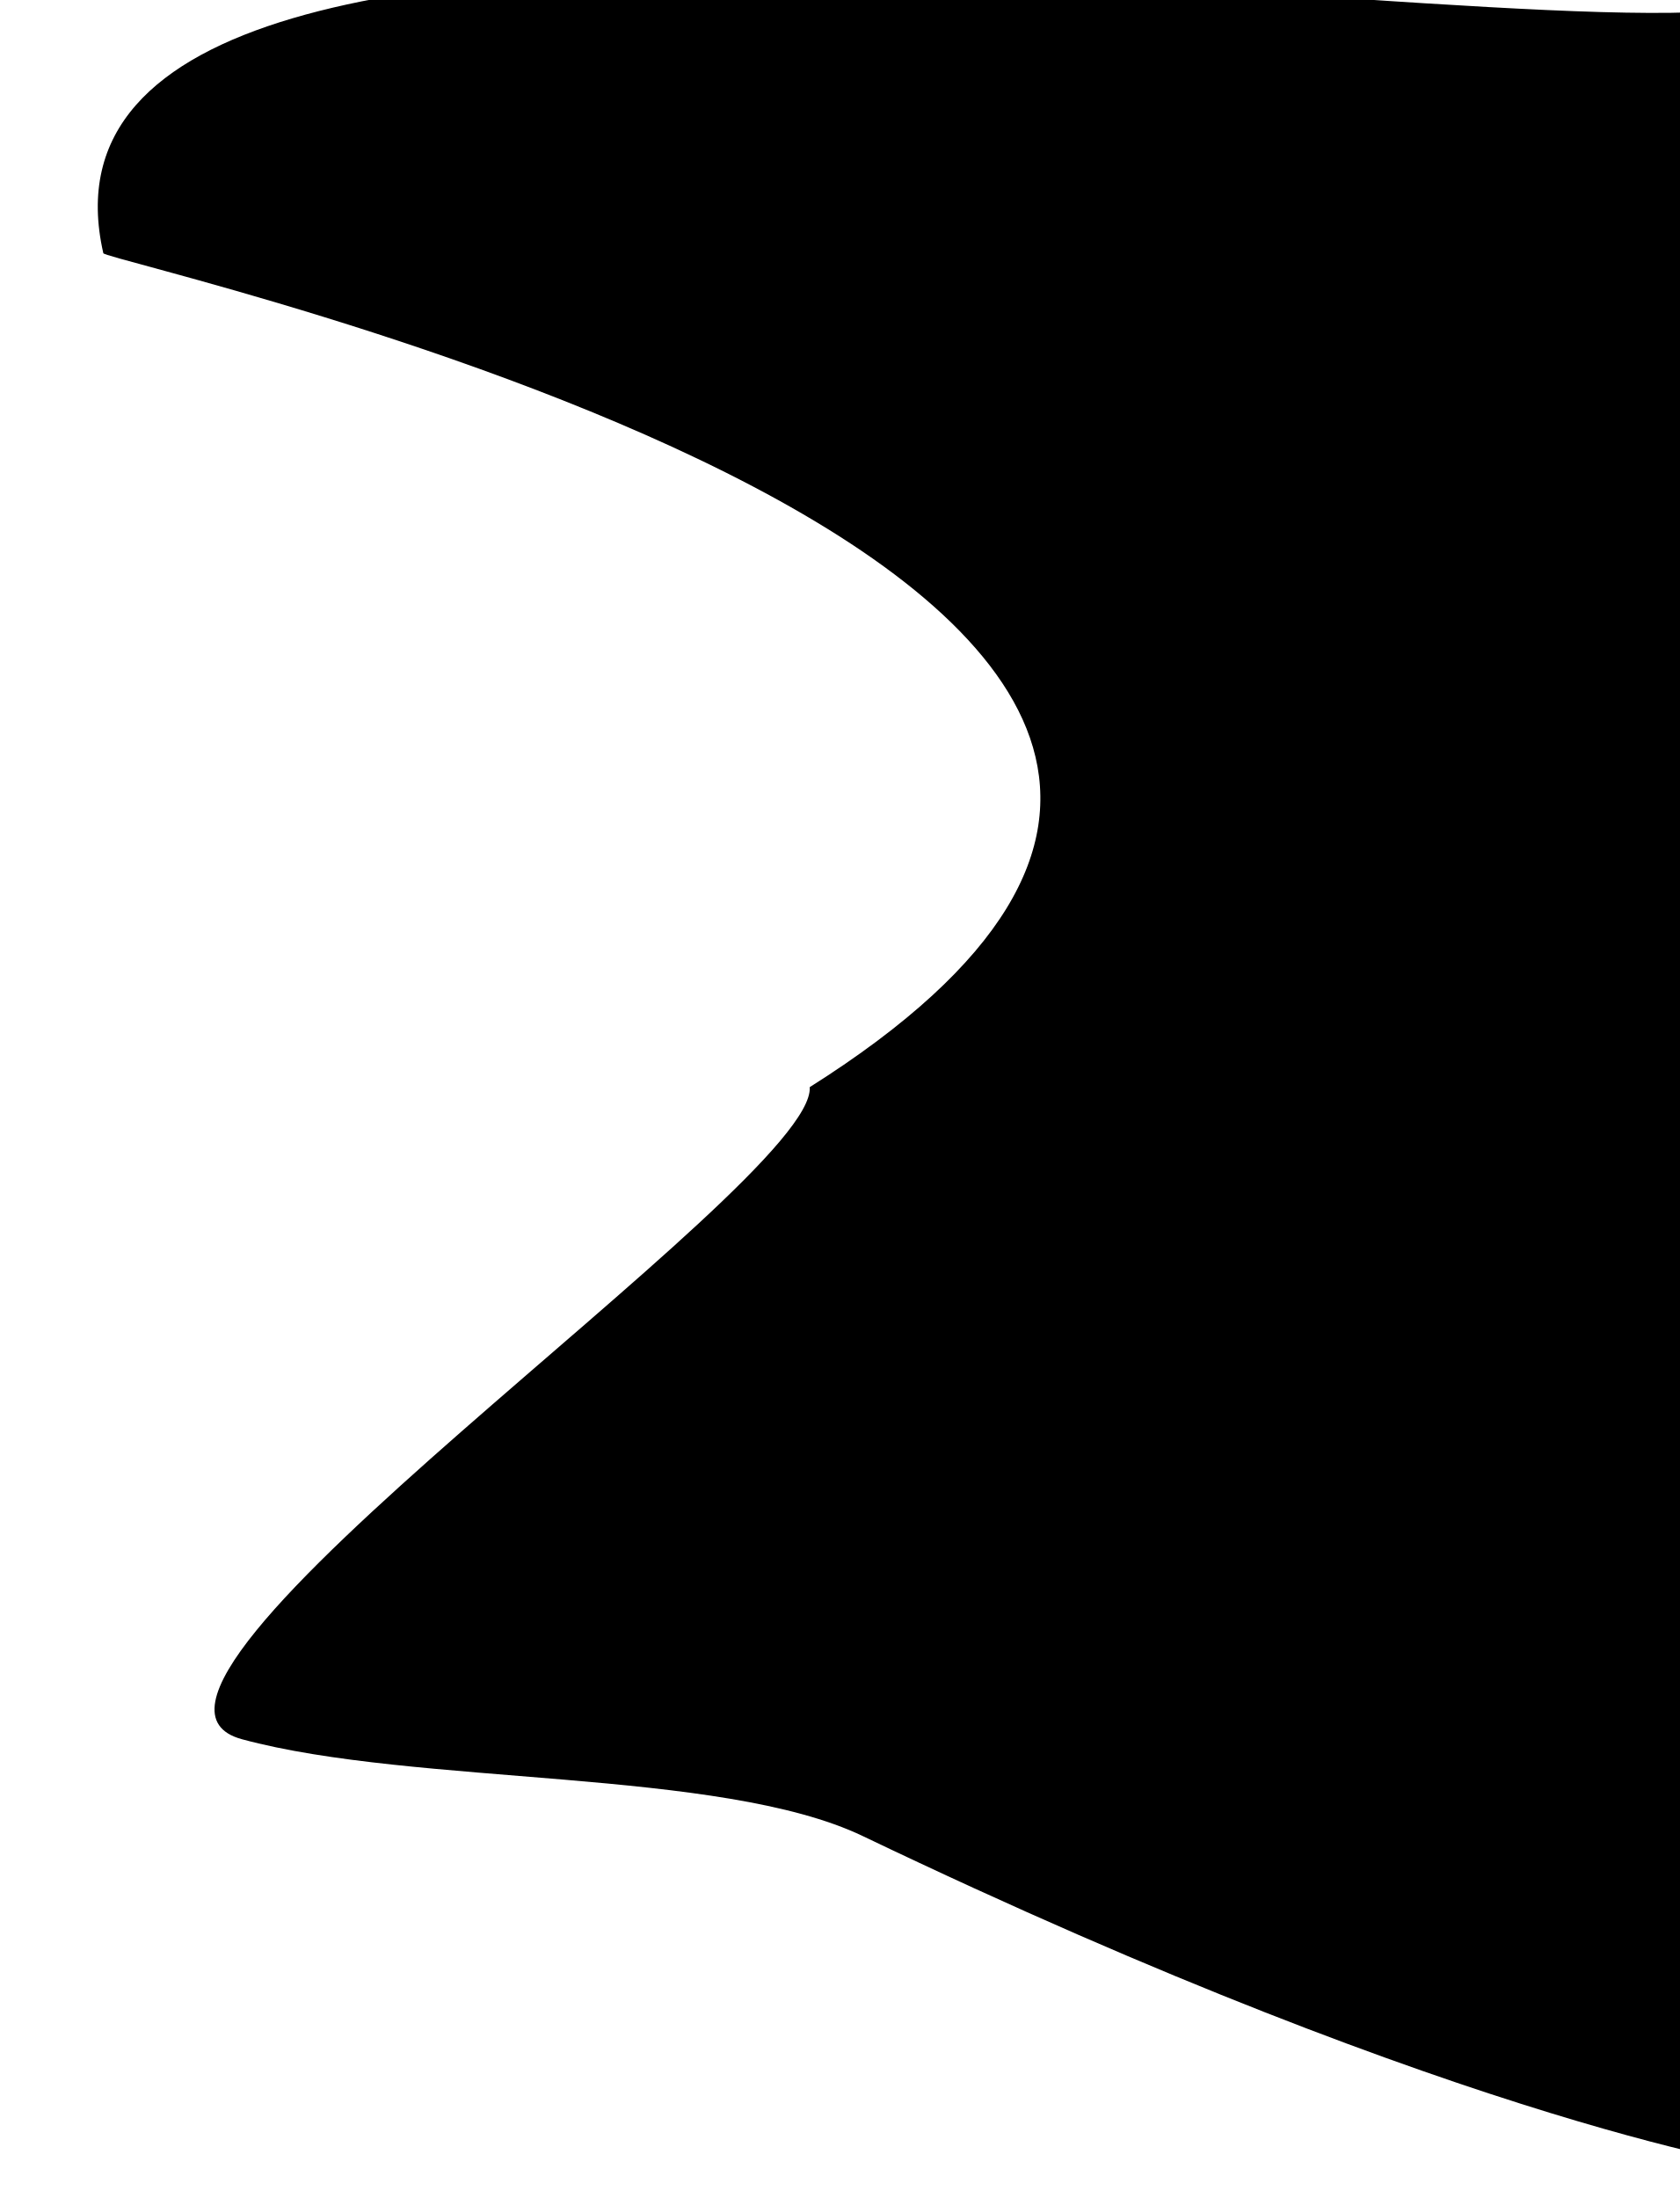
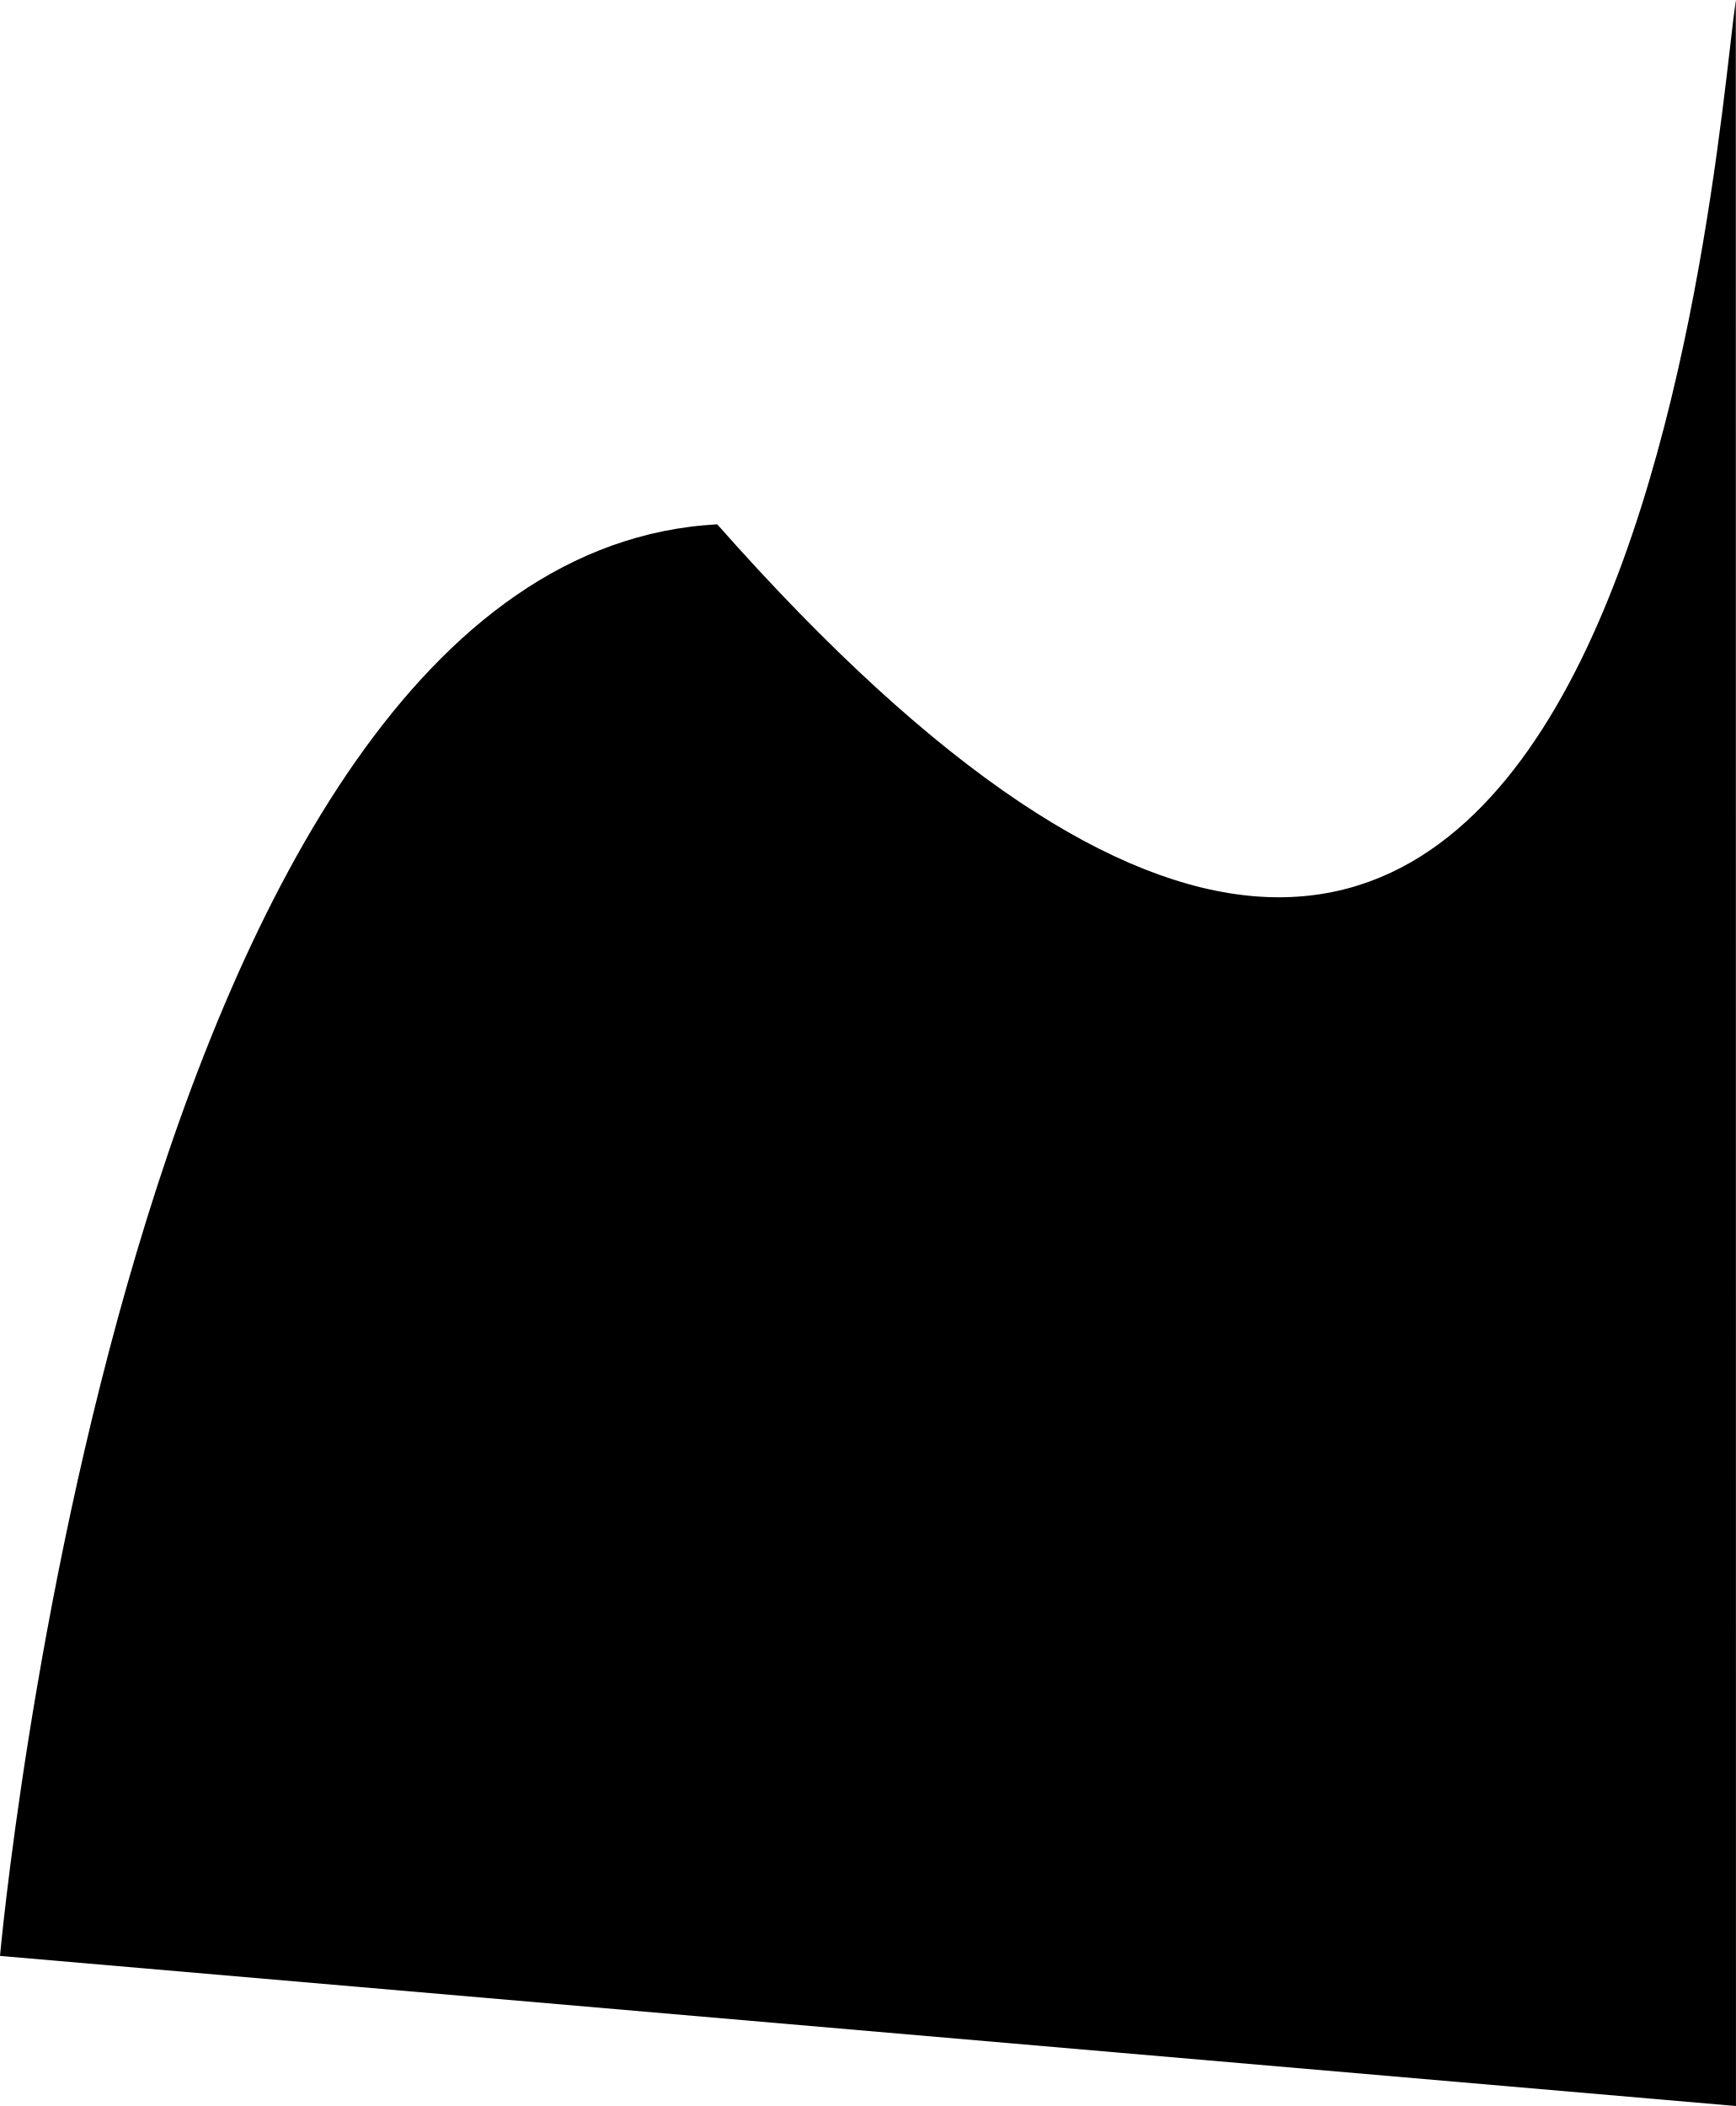
- <svg xmlns="http://www.w3.org/2000/svg" width="369.041" height="482.877" viewBox="0 0 369.041 482.877">
-   <path id="Path3" d="M390.493,0l.033,476.6s-66.239-8.7-200.949-73.227c-31.359-15.021-98.245-10.956-136.412-21.28C13.874,371.462,179.347,260.3,177.908,238.831,351.782,129.138,22.366,57.626,22.7,55.621-1.8-51.738,351.125,16.891,390.493,0Z" />
+ <svg xmlns="http://www.w3.org/2000/svg" width="392.9" height="476.597" viewBox="0 0 392.9 476.597">
+   <path id="Path3" d="M390.493,0l.033,476.6-392.9-33.968S26.014,125.907,159.955,118.656C364.171,349.712,385.18,37.13,390.493,0Z" transform="translate(2.374 0)" />
</svg>
